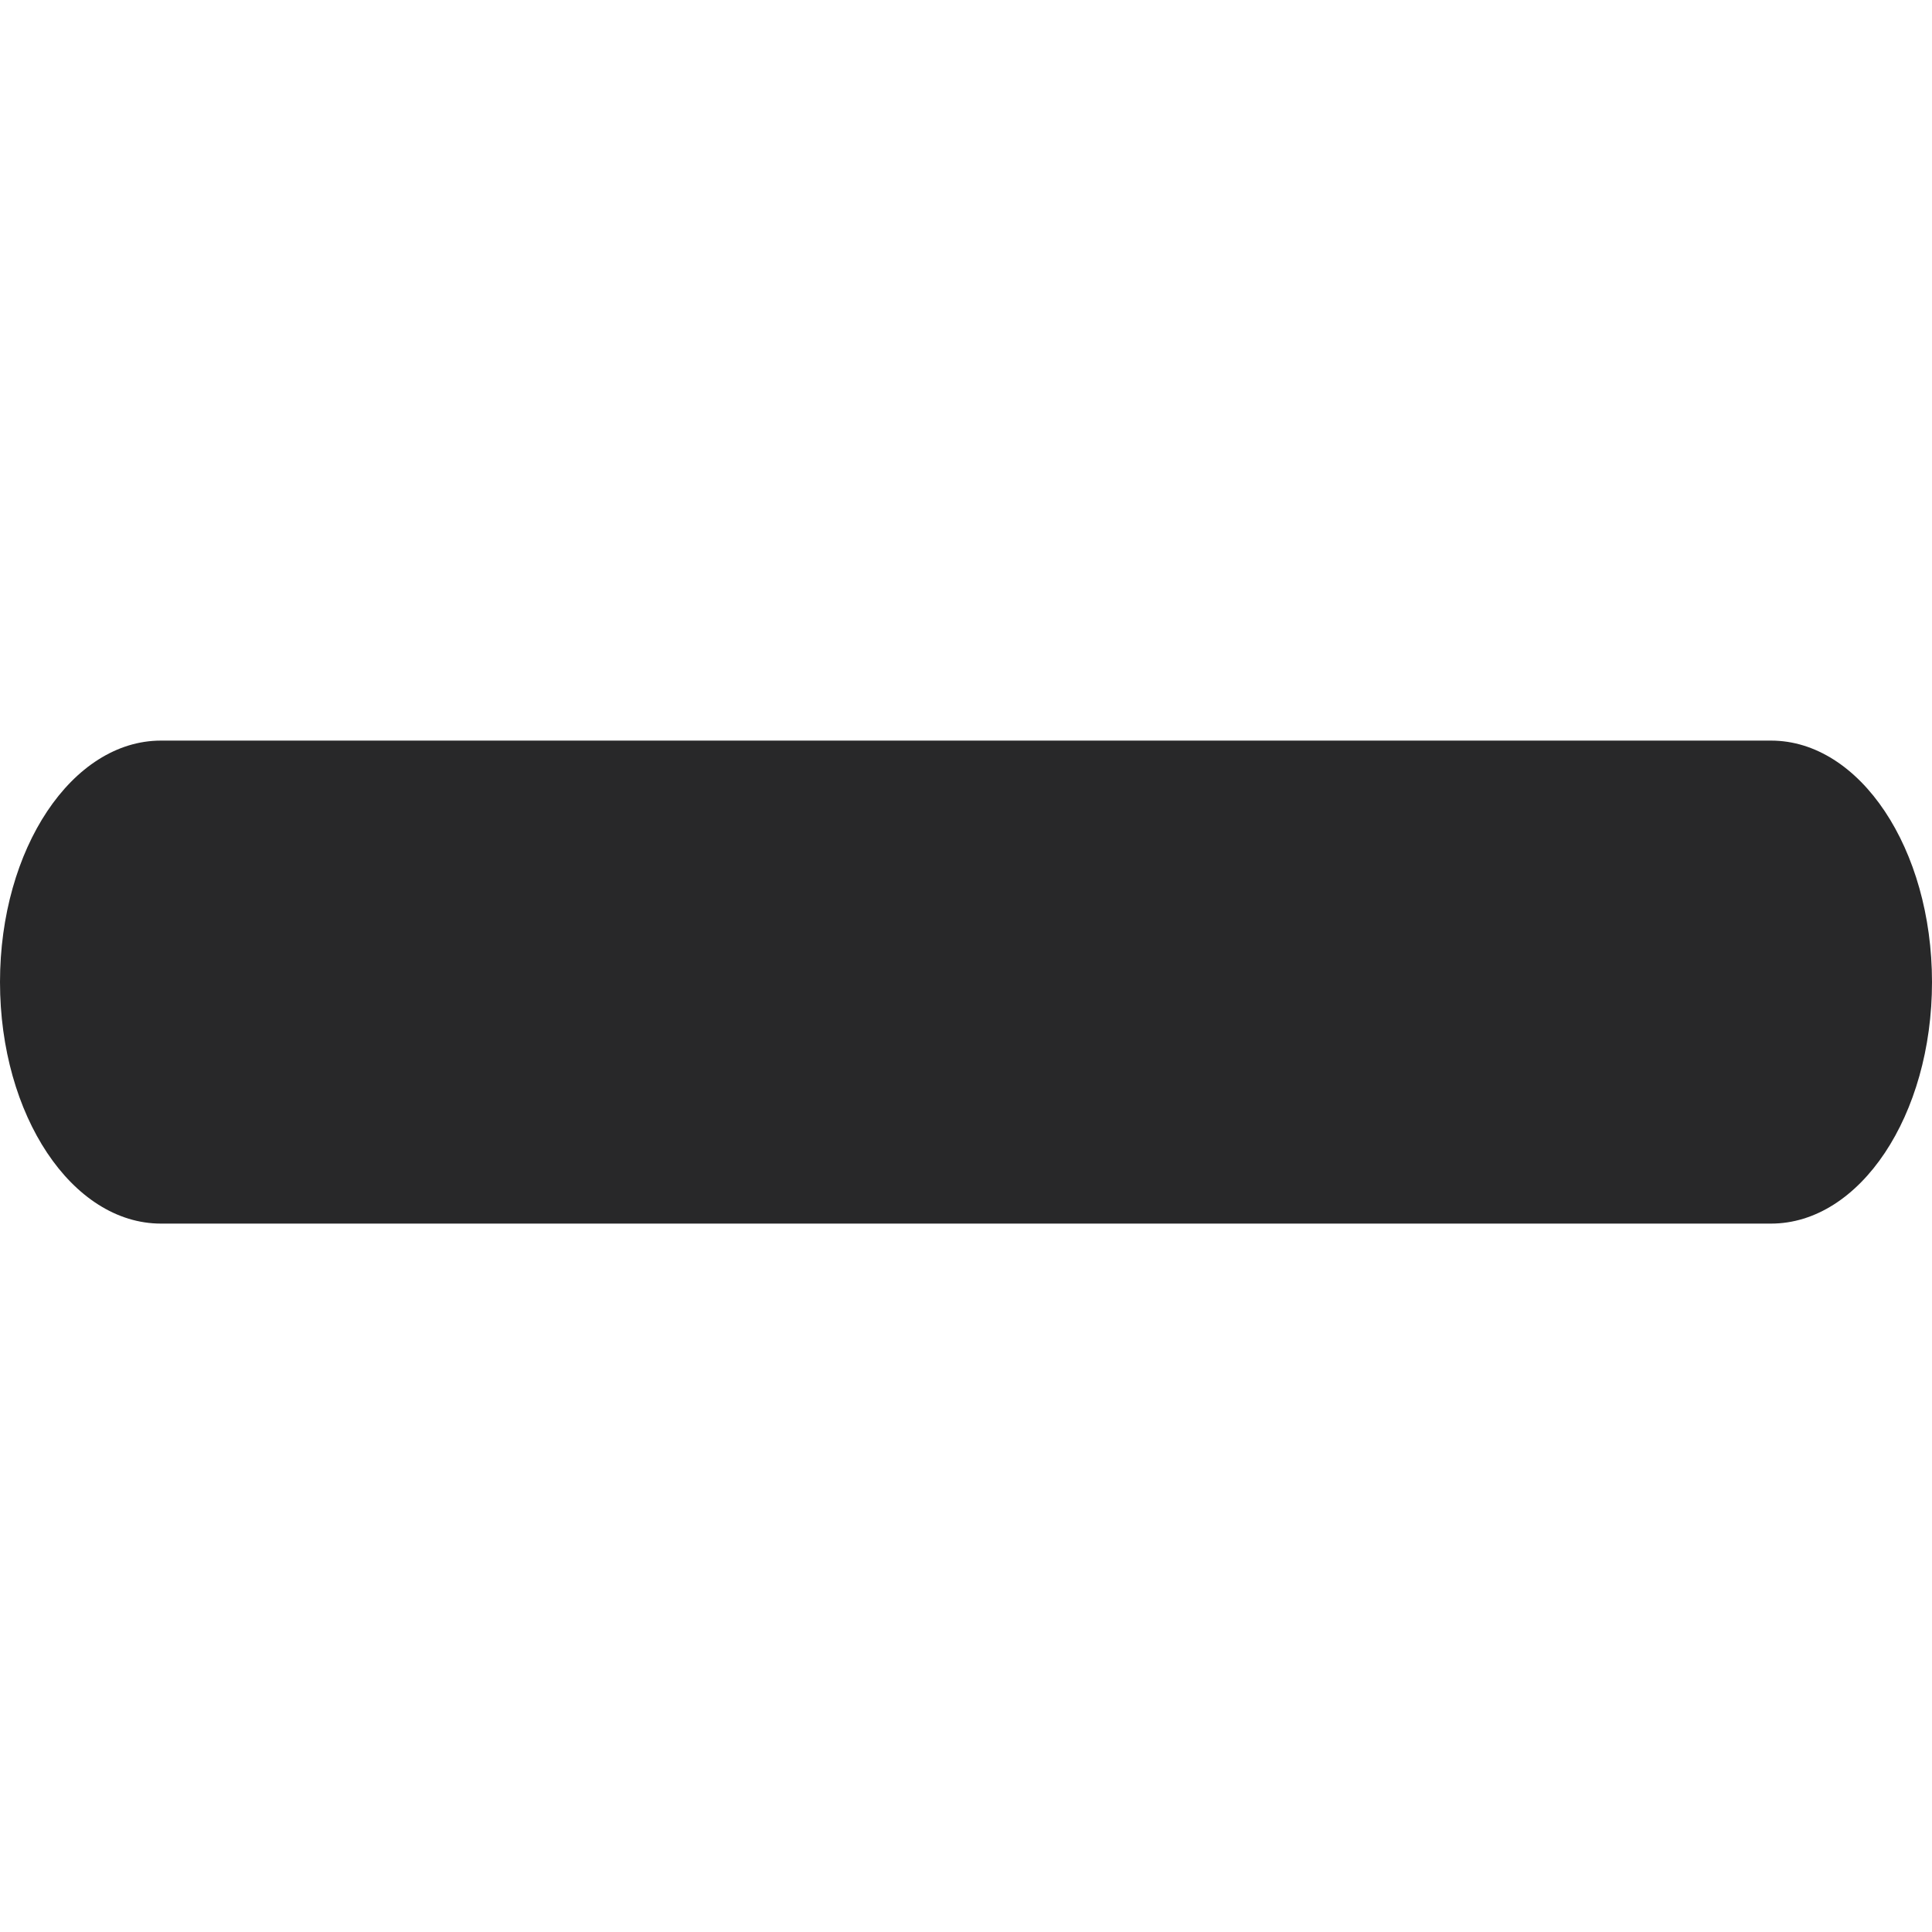
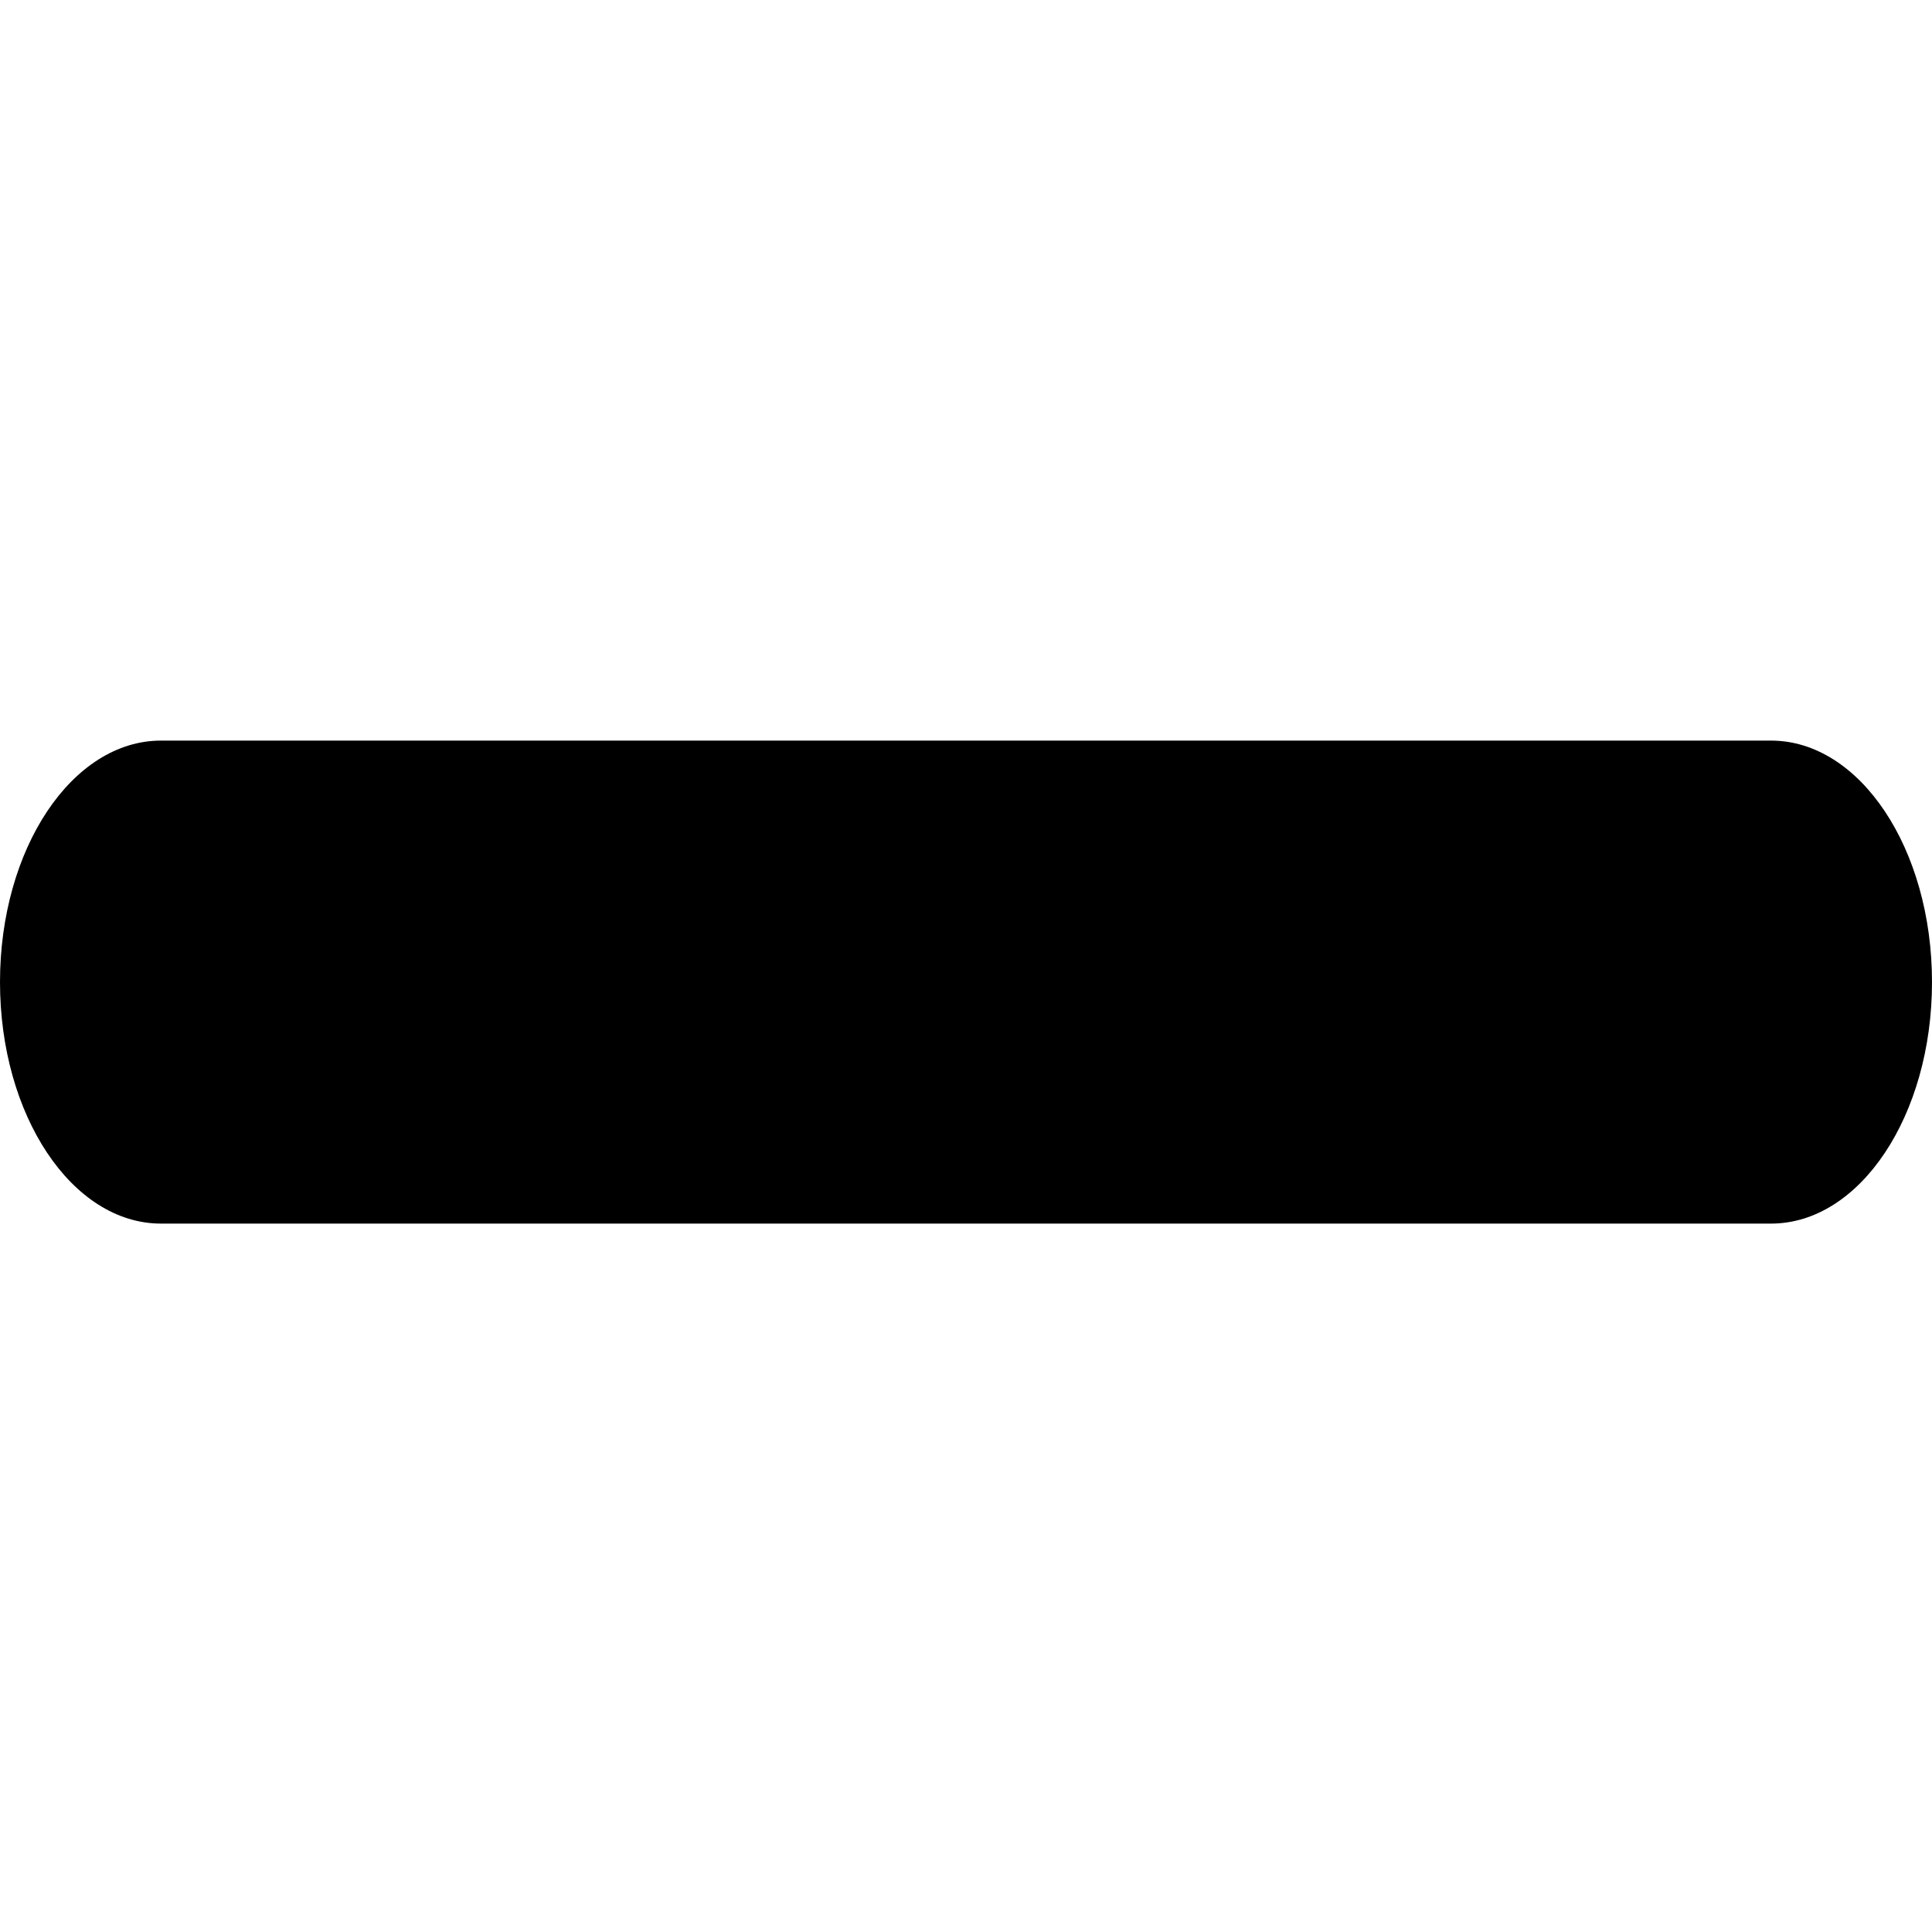
<svg xmlns="http://www.w3.org/2000/svg" version="1.1" x="0px" y="0px" width="60px" height="60px" viewBox="0 0 60 60" enable-background="new 0 0 60 60" xml:space="preserve">
  <g id="Layer_1">
</g>
-   <g id="pause" display="none">
-     <path display="inline" fill="#282829" d="M20,50c0,5.523-4.477,10-10,10l0,0C4.477,60,0,55.523,0,50V10C0,4.477,4.477,0,10,0l0,0   c5.523,0,10,4.477,10,10V50z" />
-     <path display="inline" fill="#282829" d="M60,50c0,5.523-4.477,10-10,10l0,0c-5.523,0-10-4.477-10-10V10c0-5.523,4.477-10,10-10   l0,0c5.523,0,10,4.477,10,10V50z" />
-   </g>
-   <g id="menu" display="none">
-     <path display="inline" fill="#282829" d="M60,52.5c0,4.142-2.239,7.5-5,7.5H5c-2.761,0-5-3.358-5-7.5l0,0C0,48.358,2.239,45,5,45   h50C57.761,45,60,48.358,60,52.5L60,52.5z" />
-     <path display="inline" fill="#282829" d="M60,7.5c0,4.142-2.239,7.5-5,7.5H5c-2.761,0-5-3.358-5-7.5l0,0C0,3.358,2.239,0,5,0h50   C57.761,0,60,3.358,60,7.5L60,7.5z" />
-     <path display="inline" fill="#282829" d="M60,30.5c0,4.142-2.239,7.5-5,7.5H5c-2.761,0-5-3.358-5-7.5l0,0C0,26.358,2.239,23,5,23   h50C57.761,23,60,26.358,60,30.5L60,30.5z" />
-   </g>
-   <g id="heal_copy_2" display="none">
-     <path display="inline" fill="#282829" d="M29.969,10c-16.569,0-30,11.193-30,25s13.431,25,30,25s30-11.193,30-25   S46.537,10,29.969,10z M30.069,51.271c-5.15,0-18.65-9.474-18.65-21.464c0-4.688,4.175-9.62,9.325-9.62   c5.15,0,9.014,3.395,9.325,6.225c0.311-2.829,4.175-6.225,9.325-6.225c5.15,0,9.325,4.932,9.325,9.62   C48.719,41.797,35.219,51.271,30.069,51.271z" />
-     <path display="inline" fill="#282829" d="M39.969,7.5c0-4.142-3.358-7.5-7.5-7.5h-5c-4.142,0-7.5,3.358-7.5,7.5l0,0   c0,4.142,3.358,7.5,7.5,7.5h5C36.611,15,39.969,11.642,39.969,7.5L39.969,7.5z" />
-     <path display="inline" fill="#282829" d="M44.969,2.5c0,1.381-1.119,2.5-2.5,2.5h-25c-1.381,0-2.5-1.119-2.5-2.5l0,0   c0-1.381,1.119-2.5,2.5-2.5h25C43.849,0,44.969,1.119,44.969,2.5L44.969,2.5z" />
-   </g>
-   <g id="heal_copy" display="none">
-     <ellipse display="inline" fill="#282829" cx="29.969" cy="35" rx="30" ry="25" />
-     <path display="inline" fill="#282829" d="M39.969,7.5c0-4.142-3.358-7.5-7.5-7.5h-5c-4.142,0-7.5,3.358-7.5,7.5l0,0   c0,4.142,3.358,7.5,7.5,7.5h5C36.611,15,39.969,11.642,39.969,7.5L39.969,7.5z" />
-     <path display="inline" fill="#282829" d="M44.969,2.5c0,1.381-1.119,2.5-2.5,2.5h-25c-1.381,0-2.5-1.119-2.5-2.5l0,0   c0-1.381,1.119-2.5,2.5-2.5h25C43.849,0,44.969,1.119,44.969,2.5L44.969,2.5z" />
-     <path display="inline" fill="#6D6E71" d="M30.069,51.271c-5.15,0-18.65-9.474-18.65-21.464c0-4.688,4.175-9.62,9.325-9.62   s9.014,3.395,9.325,6.225c0.311-2.829,4.175-6.225,9.325-6.225s9.325,4.932,9.325,9.62C48.719,41.797,35.219,51.271,30.069,51.271z   " />
-   </g>
-   <g id="heal_copy_3" display="none">
-     <ellipse display="inline" fill="#282829" cx="29.969" cy="38.312" rx="30" ry="21.688" />
-     <path display="inline" fill="#282829" d="M39.969,14.125c0-4.142-3.358-7.5-7.5-7.5h-5c-4.142,0-7.5,3.358-7.5,7.5l0,0   c0,4.142,3.358,7.5,7.5,7.5h5C36.611,21.625,39.969,18.267,39.969,14.125L39.969,14.125z" />
-     <path display="inline" fill="#282829" d="M42.516,9.125c0,1.381-0.934,2.5-2.086,2.5H19.57c-1.152,0-2.086-1.119-2.086-2.5l0,0   c0-1.381,0.934-2.5,2.086-2.5H40.43C41.582,6.625,42.516,7.744,42.516,9.125L42.516,9.125z" />
-     <path display="inline" fill="#6D6E71" d="M29.969,52.094c-4.339,0-15.712-7.982-15.712-18.083c0-3.949,3.517-8.105,7.856-8.105   s7.594,2.86,7.856,5.244c0.262-2.384,3.517-5.244,7.856-5.244s7.856,4.155,7.856,8.105C45.681,44.112,34.308,52.094,29.969,52.094z   " />
-     <rect x="23.625" display="inline" fill="#282829" width="12.75" height="10" />
-   </g>
-   <g id="heal_copy_4" display="none">
-     <path display="inline" fill="#282829" d="M29.969,16.625c-16.569,0-30,9.71-30,21.688S13.4,60,29.969,60s30-9.71,30-21.688   S46.537,16.625,29.969,16.625z M29.969,52.094c-4.339,0-15.713-7.982-15.713-18.083c0-3.949,3.517-8.105,7.856-8.105   c4.339,0,7.594,2.86,7.856,5.244c0.262-2.384,3.517-5.244,7.856-5.244c4.339,0,7.856,4.155,7.856,8.105   C45.681,44.112,34.308,52.094,29.969,52.094z" />
-     <path display="inline" fill="#282829" d="M39.969,14.125c0-4.142-3.358-7.5-7.5-7.5h-5c-4.142,0-7.5,3.358-7.5,7.5l0,0   c0,4.142,3.358,7.5,7.5,7.5h5C36.611,21.625,39.969,18.267,39.969,14.125L39.969,14.125z" />
-     <path display="inline" fill="#282829" d="M42.516,9.125c0,1.381-0.934,2.5-2.086,2.5H19.57c-1.152,0-2.086-1.119-2.086-2.5l0,0   c0-1.381,0.934-2.5,2.086-2.5H40.43C41.582,6.625,42.516,7.744,42.516,9.125L42.516,9.125z" />
-     <rect x="23.625" display="inline" fill="#282829" width="12.75" height="10" />
-   </g>
-   <g id="health" display="none">
-     <path display="inline" d="M30,55.167c-8.284,0-30-15.24-30-34.526C0,13.1,6.716,5.167,15,5.167s14.5,5.462,15,10.013   c0.5-4.551,6.716-10.013,15-10.013S60,13.1,60,20.641C60,39.927,38.284,55.167,30,55.167z" />
-   </g>
-   <g id="attack" display="none">
-     <g display="inline">
-       <polygon points="47.855,38.564 38.564,47.855 4.274,13.564 0.838,0.838 13.564,4.274   " />
-       <polygon points="48.234,25.958 57.223,24.447 55.712,33.436 33.436,55.712 24.447,57.223 25.958,48.234   " />
-       <rect x="46.297" y="41.974" transform="matrix(0.7071 -0.7071 0.7071 0.7071 -20.9025 50.4632)" width="8.332" height="16.978" />
-     </g>
-     <polygon display="inline" points="-22.245,44.32 -31.963,44.32 -31.963,8.452 -27.104,0 -22.245,8.452  " />
-     <polygon display="inline" points="-15.454,37.926 -9.962,41.837 -15.454,45.748 -38.755,45.748 -44.246,41.837 -38.755,37.926  " />
-     <rect x="-30.186" y="45.629" display="inline" width="6.163" height="12.557" />
-   </g>
-   <g id="defence" display="none">
-     <g id="defence_1_" display="inline">
-       <path fill="#010101" d="M57.697,8.541c0,21.852-16.771,50.756-27.697,50.756S2.303,30.393,2.303,8.541    c0-5.65,7.5,16.527,27.696-7.838C50.303,25.067,57.697,2.89,57.697,8.541z" />
-     </g>
-   </g>
-   <g id="arrow-up" display="none">
-     <polygon display="inline" points="0.011,50 30,10 59.989,50  " />
-   </g>
-   <g id="arrow-left" display="none">
-     <polygon display="inline" points="50,59.989 10,30 50,0.011  " />
-   </g>
-   <g id="arrow-down" display="none">
-     <polygon display="inline" points="59.989,10 30,50 0.011,10  " />
-   </g>
-   <g id="arrow-right" display="none">
-     <polygon display="inline" points="10,0.011 50,30 10,59.989  " />
-   </g>
-   <g id="arrow-right-left" display="none">
-     <polygon display="inline" points="40.25,15.318 59.834,30 40.25,44.682  " />
-     <polygon display="inline" points="19.584,44.682 0,30 19.584,15.318  " />
-   </g>
-   <g id="arrow-up-down" display="none">
-     <g display="inline">
-       <polygon points="15.318,19.667 30,0.083 44.682,19.667   " />
-       <polygon points="44.682,40.333 30,59.917 15.318,40.333   " />
-     </g>
-   </g>
-   <g id="close" display="none">
-     <line display="inline" fill="none" stroke="#000000" stroke-width="14" stroke-linecap="round" stroke-miterlimit="10" x1="50.125" y1="50.125" x2="9.875" y2="9.875" />
-     <line display="inline" fill="none" stroke="#000000" stroke-width="14" stroke-linecap="round" stroke-miterlimit="10" x1="50.125" y1="9.875" x2="9.875" y2="50.125" />
-   </g>
  <g id="minus">
-     <path fill="#282829" d="M60,30.5c0,4.142-2.239,7.5-5,7.5H5c-2.761,0-5-3.358-5-7.5l0,0C0,26.358,2.239,23,5,23h50   C57.761,23,60,26.358,60,30.5L60,30.5z" />
-   </g>
-   <g id="plus" display="none">
-     <path display="inline" fill="#282829" d="M30,0c4.142,0,7.5,2.239,7.5,5v50c0,2.761-3.358,5-7.5,5l0,0c-4.142,0-7.5-2.239-7.5-5V5   C22.5,2.239,25.858,0,30,0L30,0z" />
-     <path display="inline" fill="#282829" d="M60,30.5c0,4.142-2.239,7.5-5,7.5H5c-2.761,0-5-3.358-5-7.5l0,0C0,26.358,2.239,23,5,23   h50C57.761,23,60,26.358,60,30.5L60,30.5z" />
-   </g>
-   <g id="compass_copy" display="none">
-     <path display="inline" fill="#282829" d="M31.728,15.107L30,9.957l-1.728,5.15C28.84,15.042,29.415,15,30,15   S31.16,15.042,31.728,15.107z" />
-     <path display="inline" fill="#282829" d="M28.284,44.895L30,50.01l1.716-5.115C31.152,44.959,30.581,45,30,45   S28.848,44.959,28.284,44.895z" />
-     <path display="inline" fill="#282829" d="M44.896,31.705l5.13-1.721l-5.135-1.723C44.957,28.832,45,29.411,45,30   C45,30.577,44.96,31.145,44.896,31.705z" />
-     <path display="inline" fill="#282829" d="M15.109,28.26l-5.135,1.723l5.13,1.721C15.04,31.145,15,30.577,15,30   C15,29.411,15.043,28.832,15.109,28.26z" />
-     <g display="inline">
-       <path fill="#282829" d="M30,18c6.617,0,12,5.383,12,12s-5.383,12-12,12s-12-5.383-12-12S23.383,18,30,18 M30,15    c-8.284,0-15,6.716-15,15s6.716,15,15,15s15-6.716,15-15S38.284,15,30,15L30,15z" />
-     </g>
-   </g>
-   <g id="Layer_23" display="none">
-     <g display="inline">
-       <path fill="#282829" d="M30,5c13.785,0,25,11.215,25,25S43.785,55,30,55S5,43.785,5,30S16.215,5,30,5 M30,0    C13.431,0,0,13.431,0,30s13.431,30,30,30s30-13.431,30-30S46.569,0,30,0L30,0z" />
-     </g>
-   </g>
-   <g id="Layer_22" display="none">
-     <g display="inline">
-       <g>
-         <polygon fill="#282829" points="18.949,22.019 15.863,15.815 22.067,18.902 21.363,21.315    " />
-         <polygon fill="#282829" points="38.075,41.145 38.778,38.731 41.192,38.027 44.279,44.231    " />
-       </g>
-       <g>
-         <polygon fill="#282829" points="21.977,41.234 15.774,44.32 18.86,38.116 21.274,38.82    " />
-         <polygon fill="#282829" points="41.103,22.108 38.689,21.404 37.986,18.991 44.189,15.904    " />
-       </g>
-     </g>
-   </g>
-   <g id="Layer_21" display="none">
-     <polygon display="inline" fill="#282829" points="25.226,25.254 47.617,12.367 34.73,34.757 12.339,47.644  " />
+     <path d="M60,30.5c0,4.142-2.239,7.5-5,7.5H5c-2.761,0-5-3.358-5-7.5l0,0C0,26.358,2.239,23,5,23h50C57.761,23,60,26.358,60,30.5   L60,30.5z" />
  </g>
</svg>
